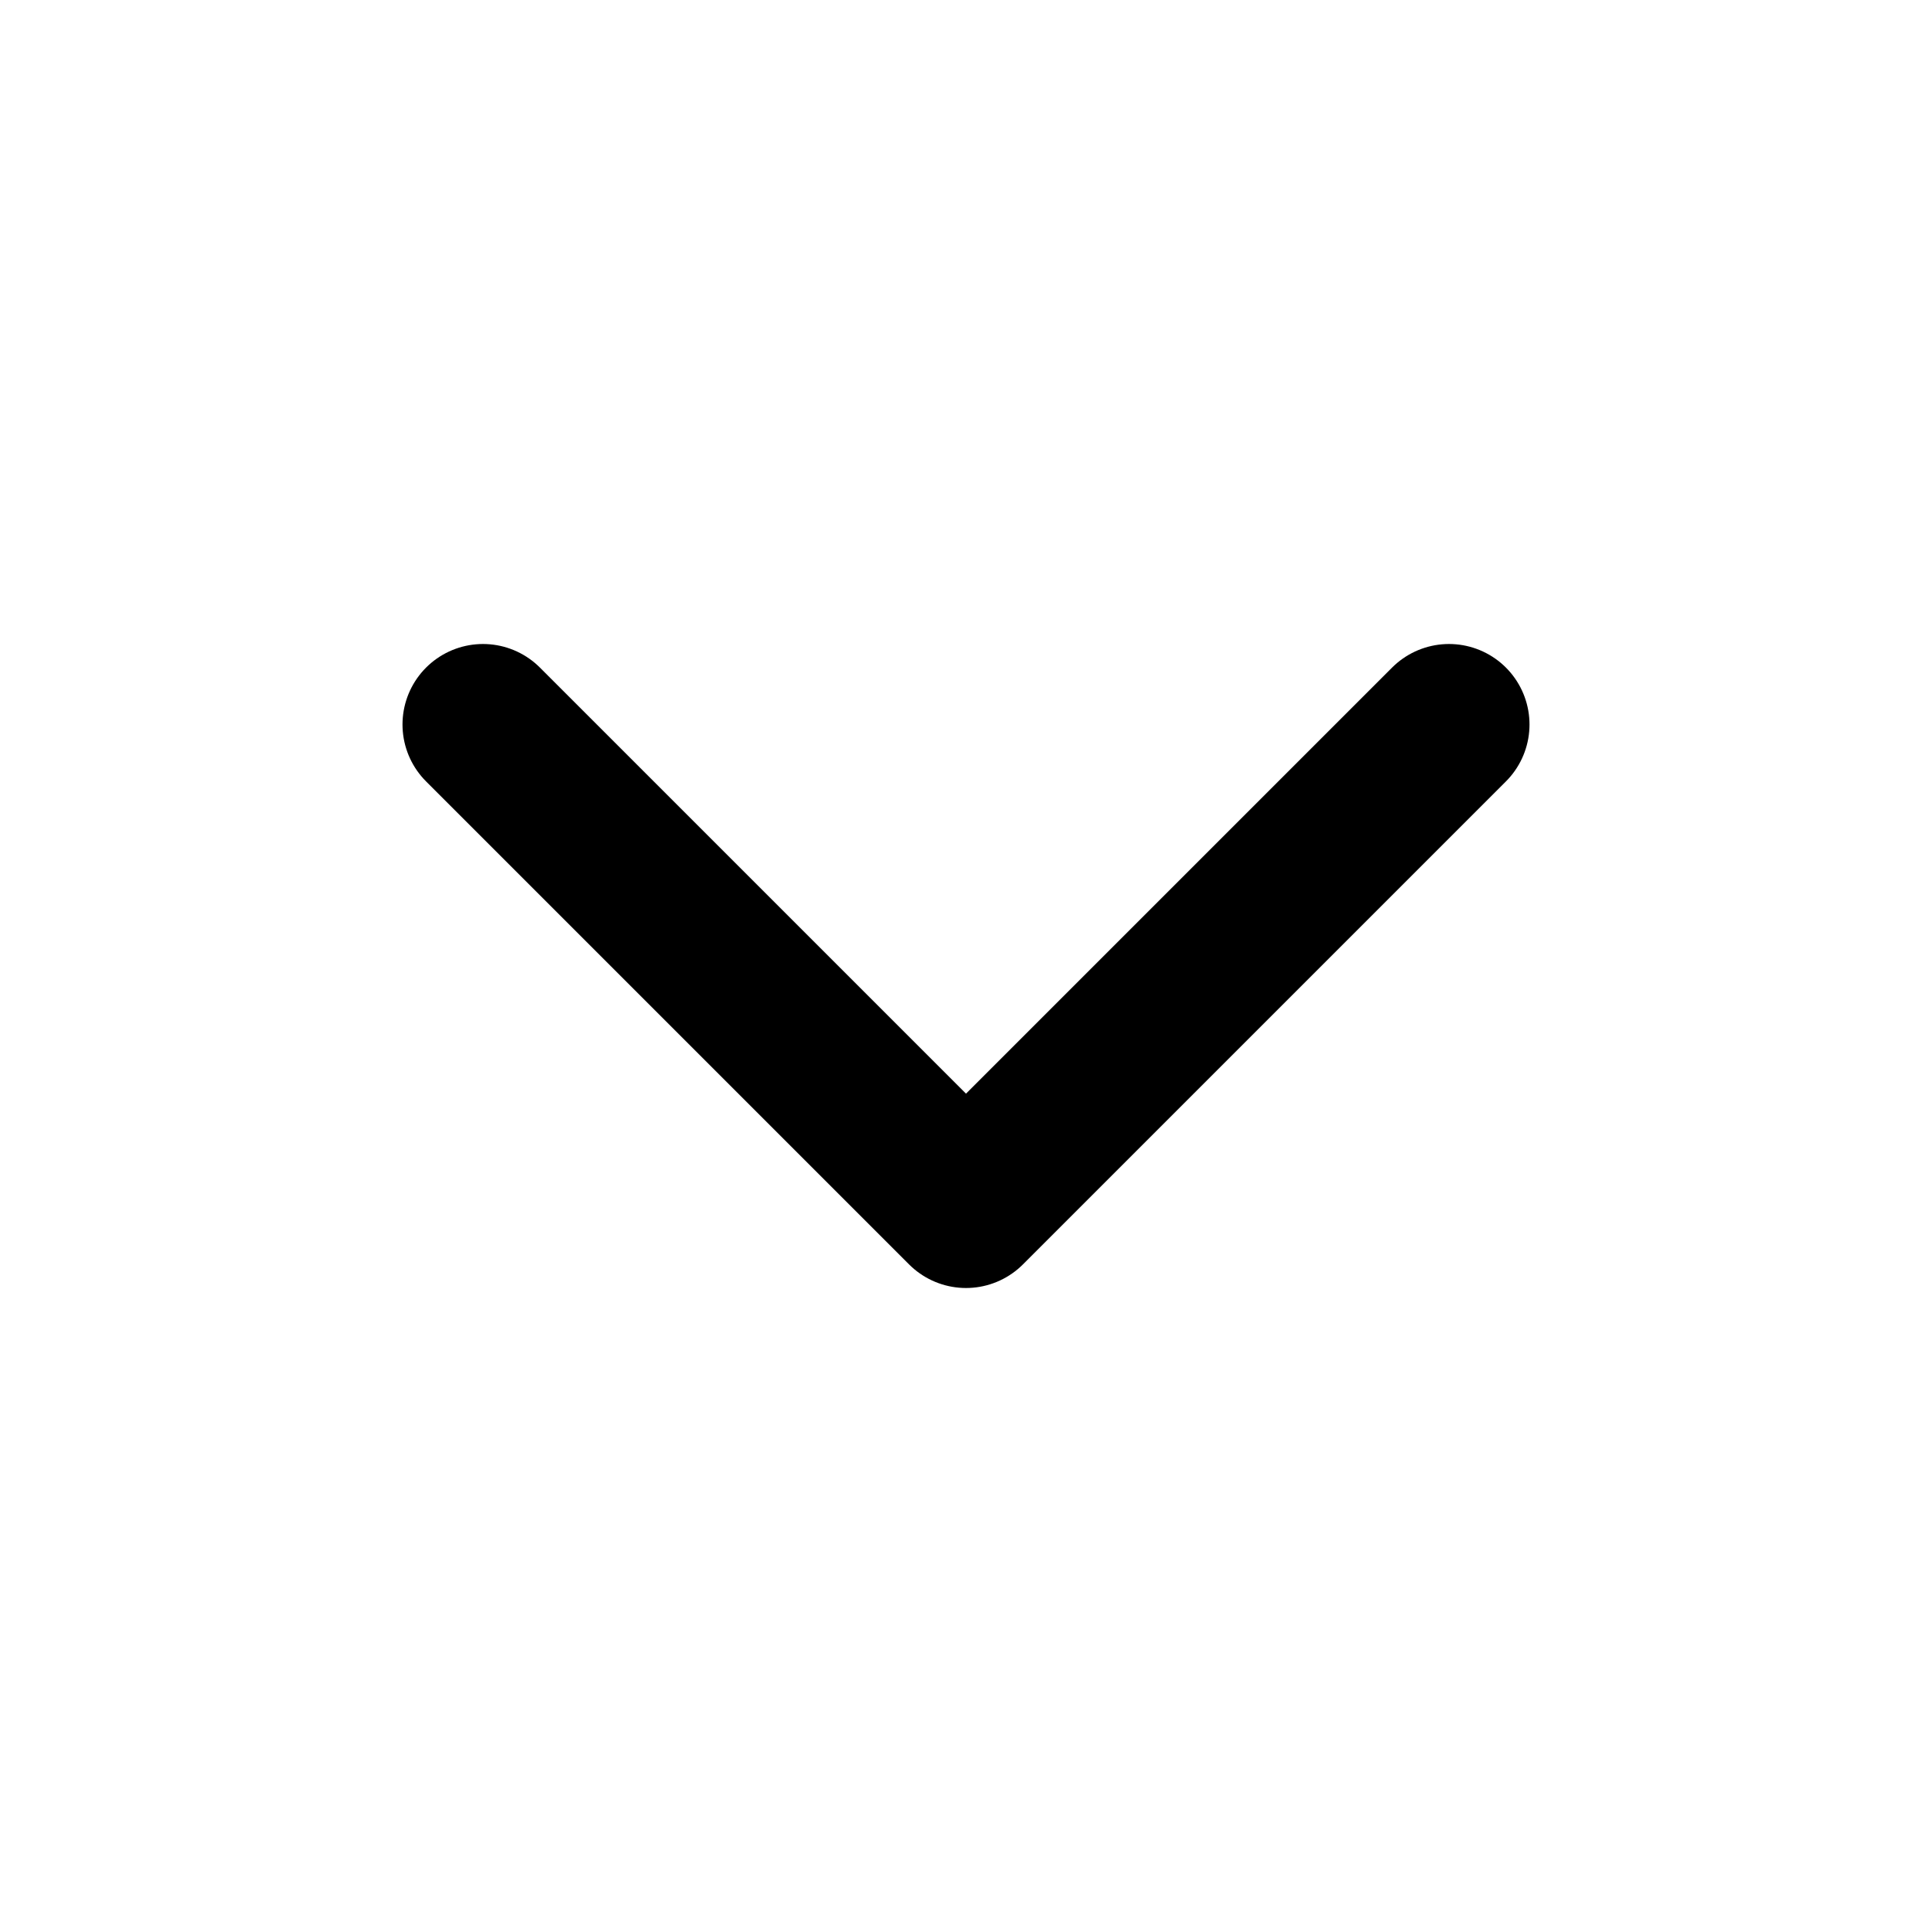
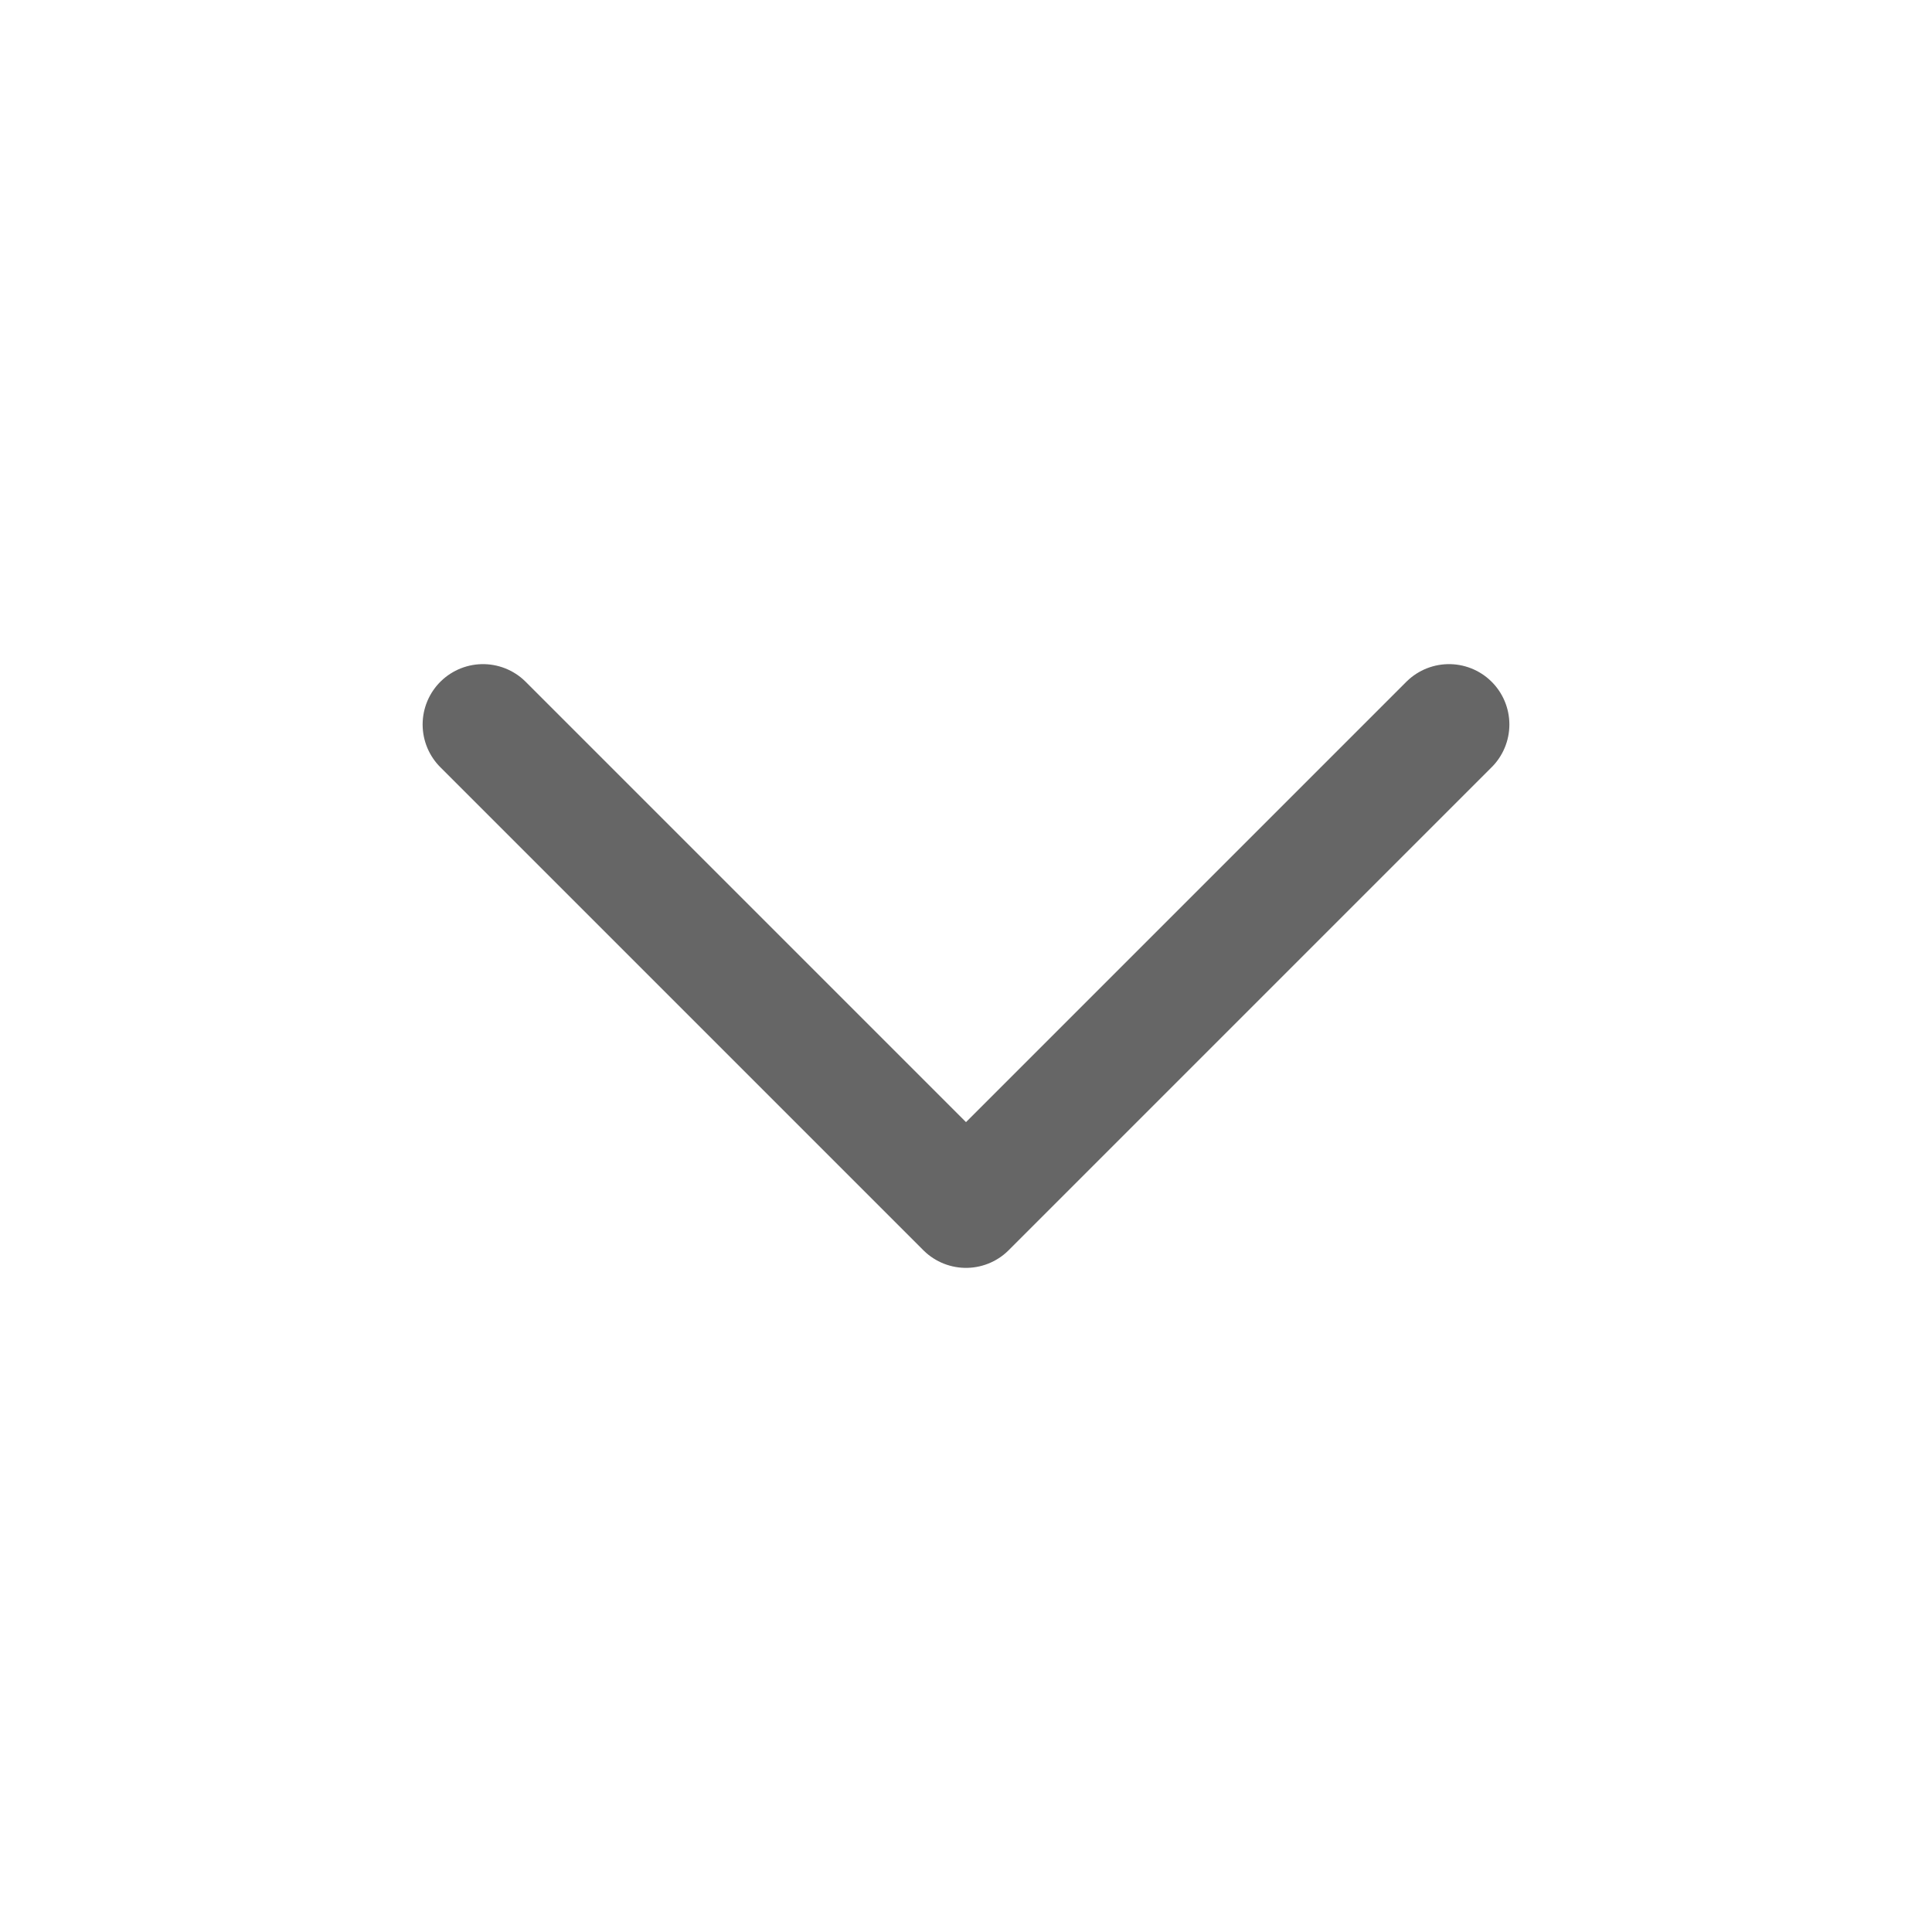
- <svg xmlns="http://www.w3.org/2000/svg" width="20" height="20" viewBox="0 0 24 24" fill="none" stroke="#000" stroke-width="2" stroke-linecap="round" stroke-linejoin="round" class="lucide lucide-chevron-down">
+ <svg xmlns="http://www.w3.org/2000/svg" width="20" height="20" viewBox="0 0 24 24" fill="none" stroke="#666666" stroke-width="1.5" stroke-linecap="round" stroke-linejoin="round" class="lucide lucide-chevron-down">
  <path d="m6 9 6 6 6-6" />
</svg>
